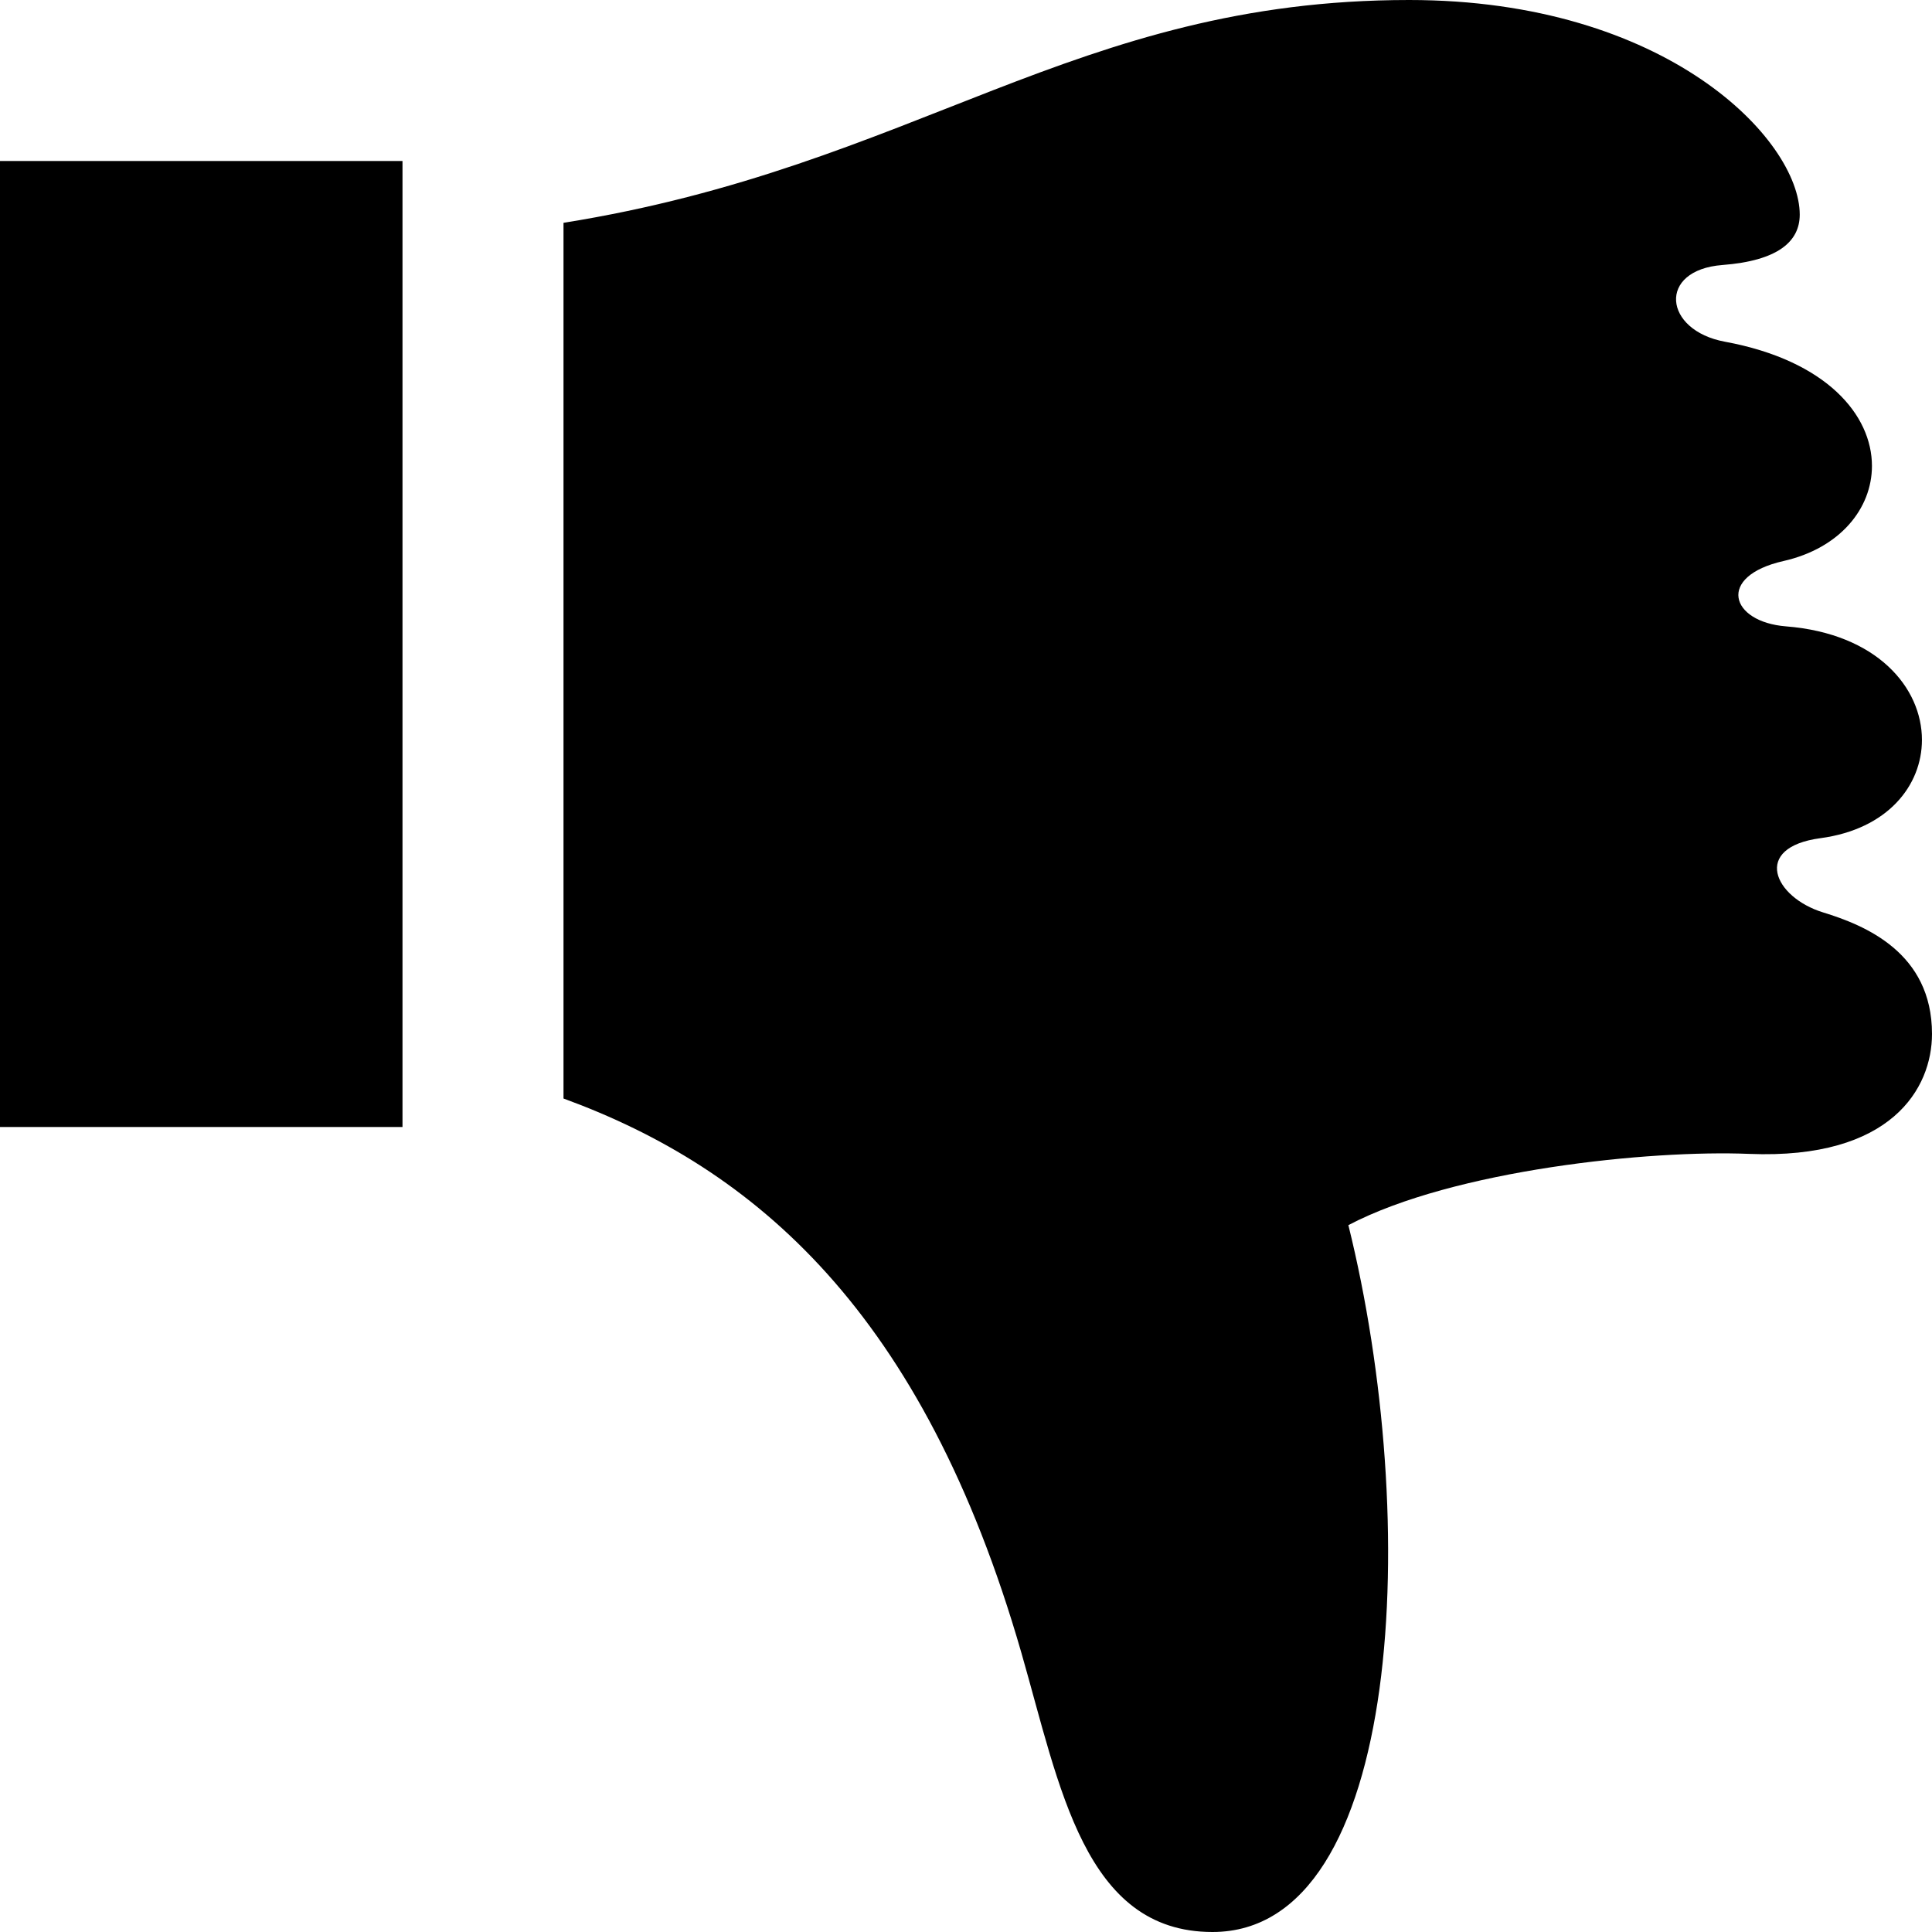
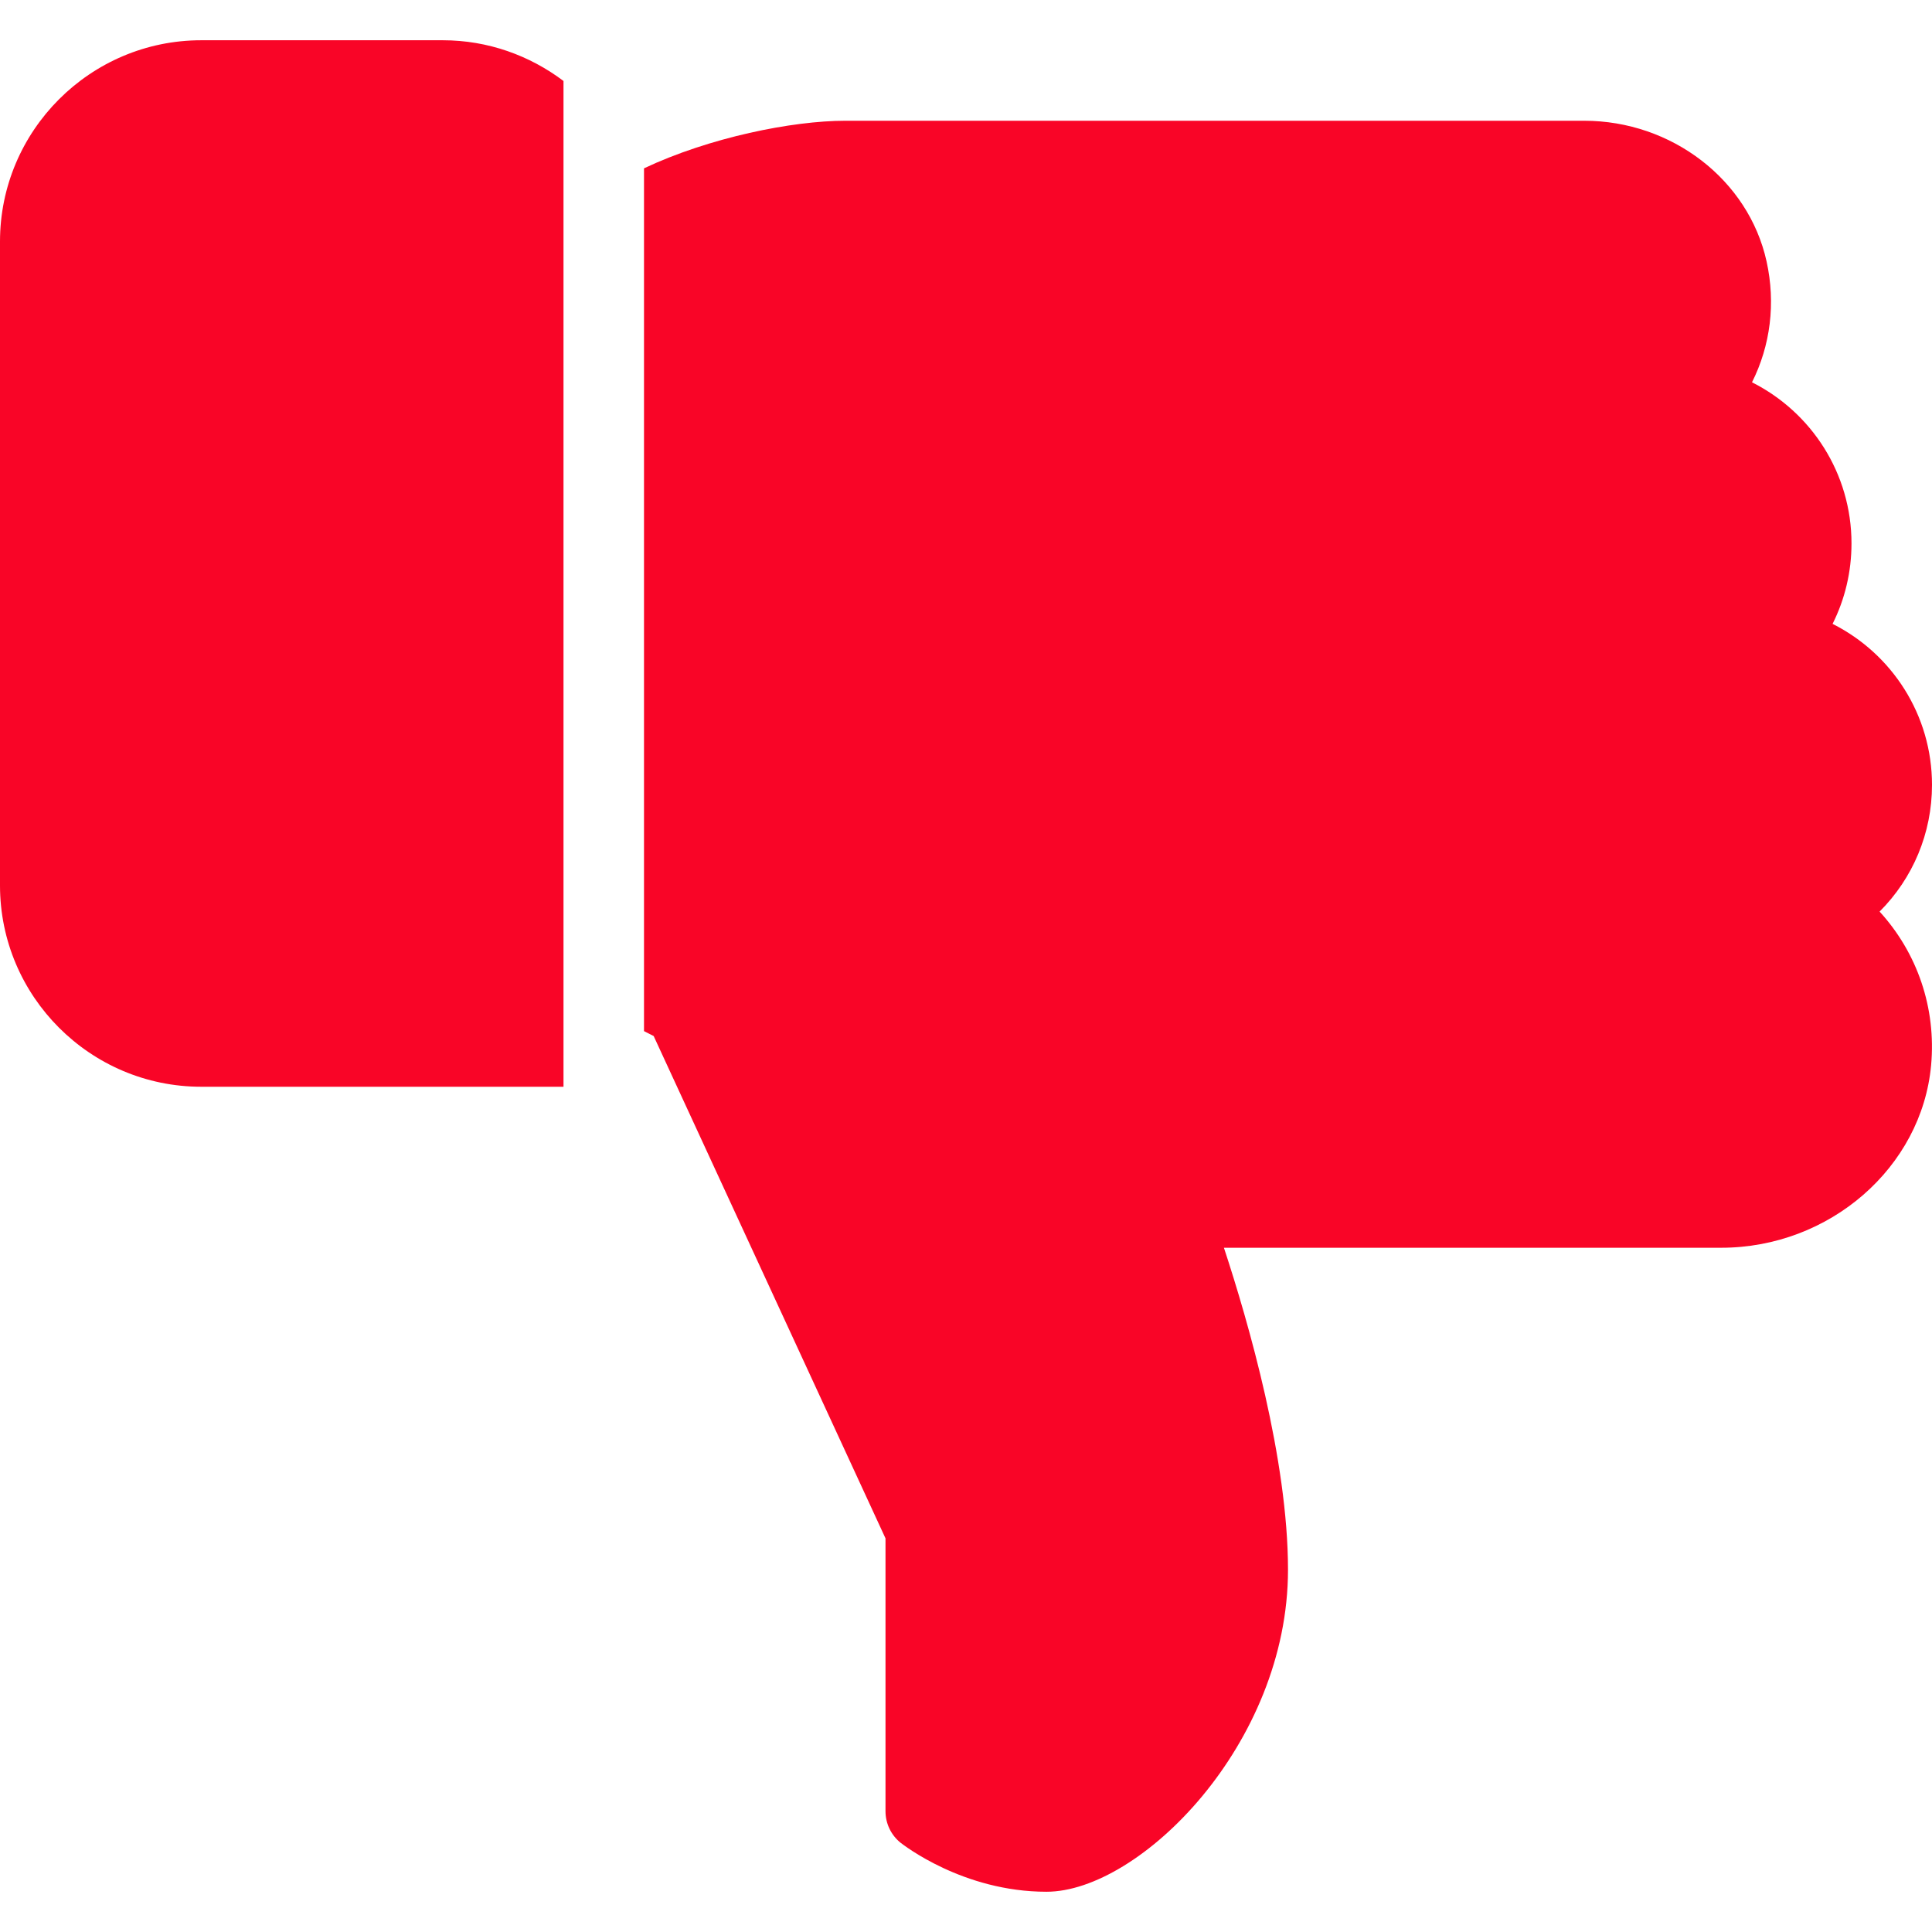
- <svg xmlns="http://www.w3.org/2000/svg" width="24" height="24" viewBox="0 0 24 24">
-   <path d="M5 14h-5v-12h5v12zm18.875-4.809c0-.646-.555-1.32-1.688-1.41-.695-.055-.868-.623-.031-.812.701-.159 1.098-.652 1.098-1.181 0-.629-.559-1.309-1.826-1.543-.766-.141-.842-.891-.031-.953.688-.053.96-.291.96-.626-.001-.931-1.654-2.666-4.852-2.666-4.16 0-6.123 2.067-10.505 2.768v10.878c2.375.869 4.466 2.644 5.688 6.886.478 1.661.781 3.468 2.374 3.468 2.375 0 2.594-5.125 1.688-8.781 1.312-.688 3.751-.936 4.979-.885 1.771.072 2.271-.818 2.271-1.49 0-1.011-.833-1.35-1.354-1.51-.609-.188-.889-.807-.031-.922.836-.112 1.26-.656 1.26-1.221z" />
+ <svg xmlns="http://www.w3.org/2000/svg" version="1.1" width="512" height="512" x="0" y="0" viewBox="0 0 512 512" style="enable-background:new 0 0 512 512" xml:space="preserve">
+   <g>
+     <g>
+       <g>
+         <path d="M117.333,10.667h-64C23.936,10.667,0,34.603,0,64v170.667C0,264.064,23.936,288,53.333,288h96V21.461    C140.395,14.72,129.344,10.667,117.333,10.667z" fill="#f90527" data-original="#000000" style="" />
+       </g>
+     </g>
+     <g>
+       <g>
+         <path d="M512,208c0-18.496-10.581-34.731-26.347-42.667c3.285-6.549,5.013-13.803,5.013-21.333    c0-18.517-10.603-34.752-26.368-42.688c4.885-9.728,6.315-20.928,3.861-32.043C463.381,47.659,443.051,32,419.819,32H224    c-13.995,0-35.968,4.416-53.333,12.608v228.651l2.56,1.301l61.44,133.12V480c0,3.243,1.472,6.315,3.989,8.341    c0.683,0.512,16.512,12.992,38.677,12.992c24.683,0,64-39.061,64-85.333c0-29.184-10.453-65.515-16.981-85.333h131.776    c28.715,0,53.141-21.248,55.637-48.363c1.387-15.211-3.691-29.824-13.653-40.725C506.923,232.768,512,220.821,512,208z" fill="#f90527" data-original="#000000" style="" />
+       </g>
+     </g>
+     <g>
+ </g>
+     <g>
+ </g>
+     <g>
+ </g>
+     <g>
+ </g>
+     <g>
+ </g>
+     <g>
+ </g>
+     <g>
+ </g>
+     <g>
+ </g>
+     <g>
+ </g>
+     <g>
+ </g>
+     <g>
+ </g>
+     <g>
+ </g>
+     <g>
+ </g>
+     <g>
+ </g>
+     <g>
+ </g>
+   </g>
</svg>
